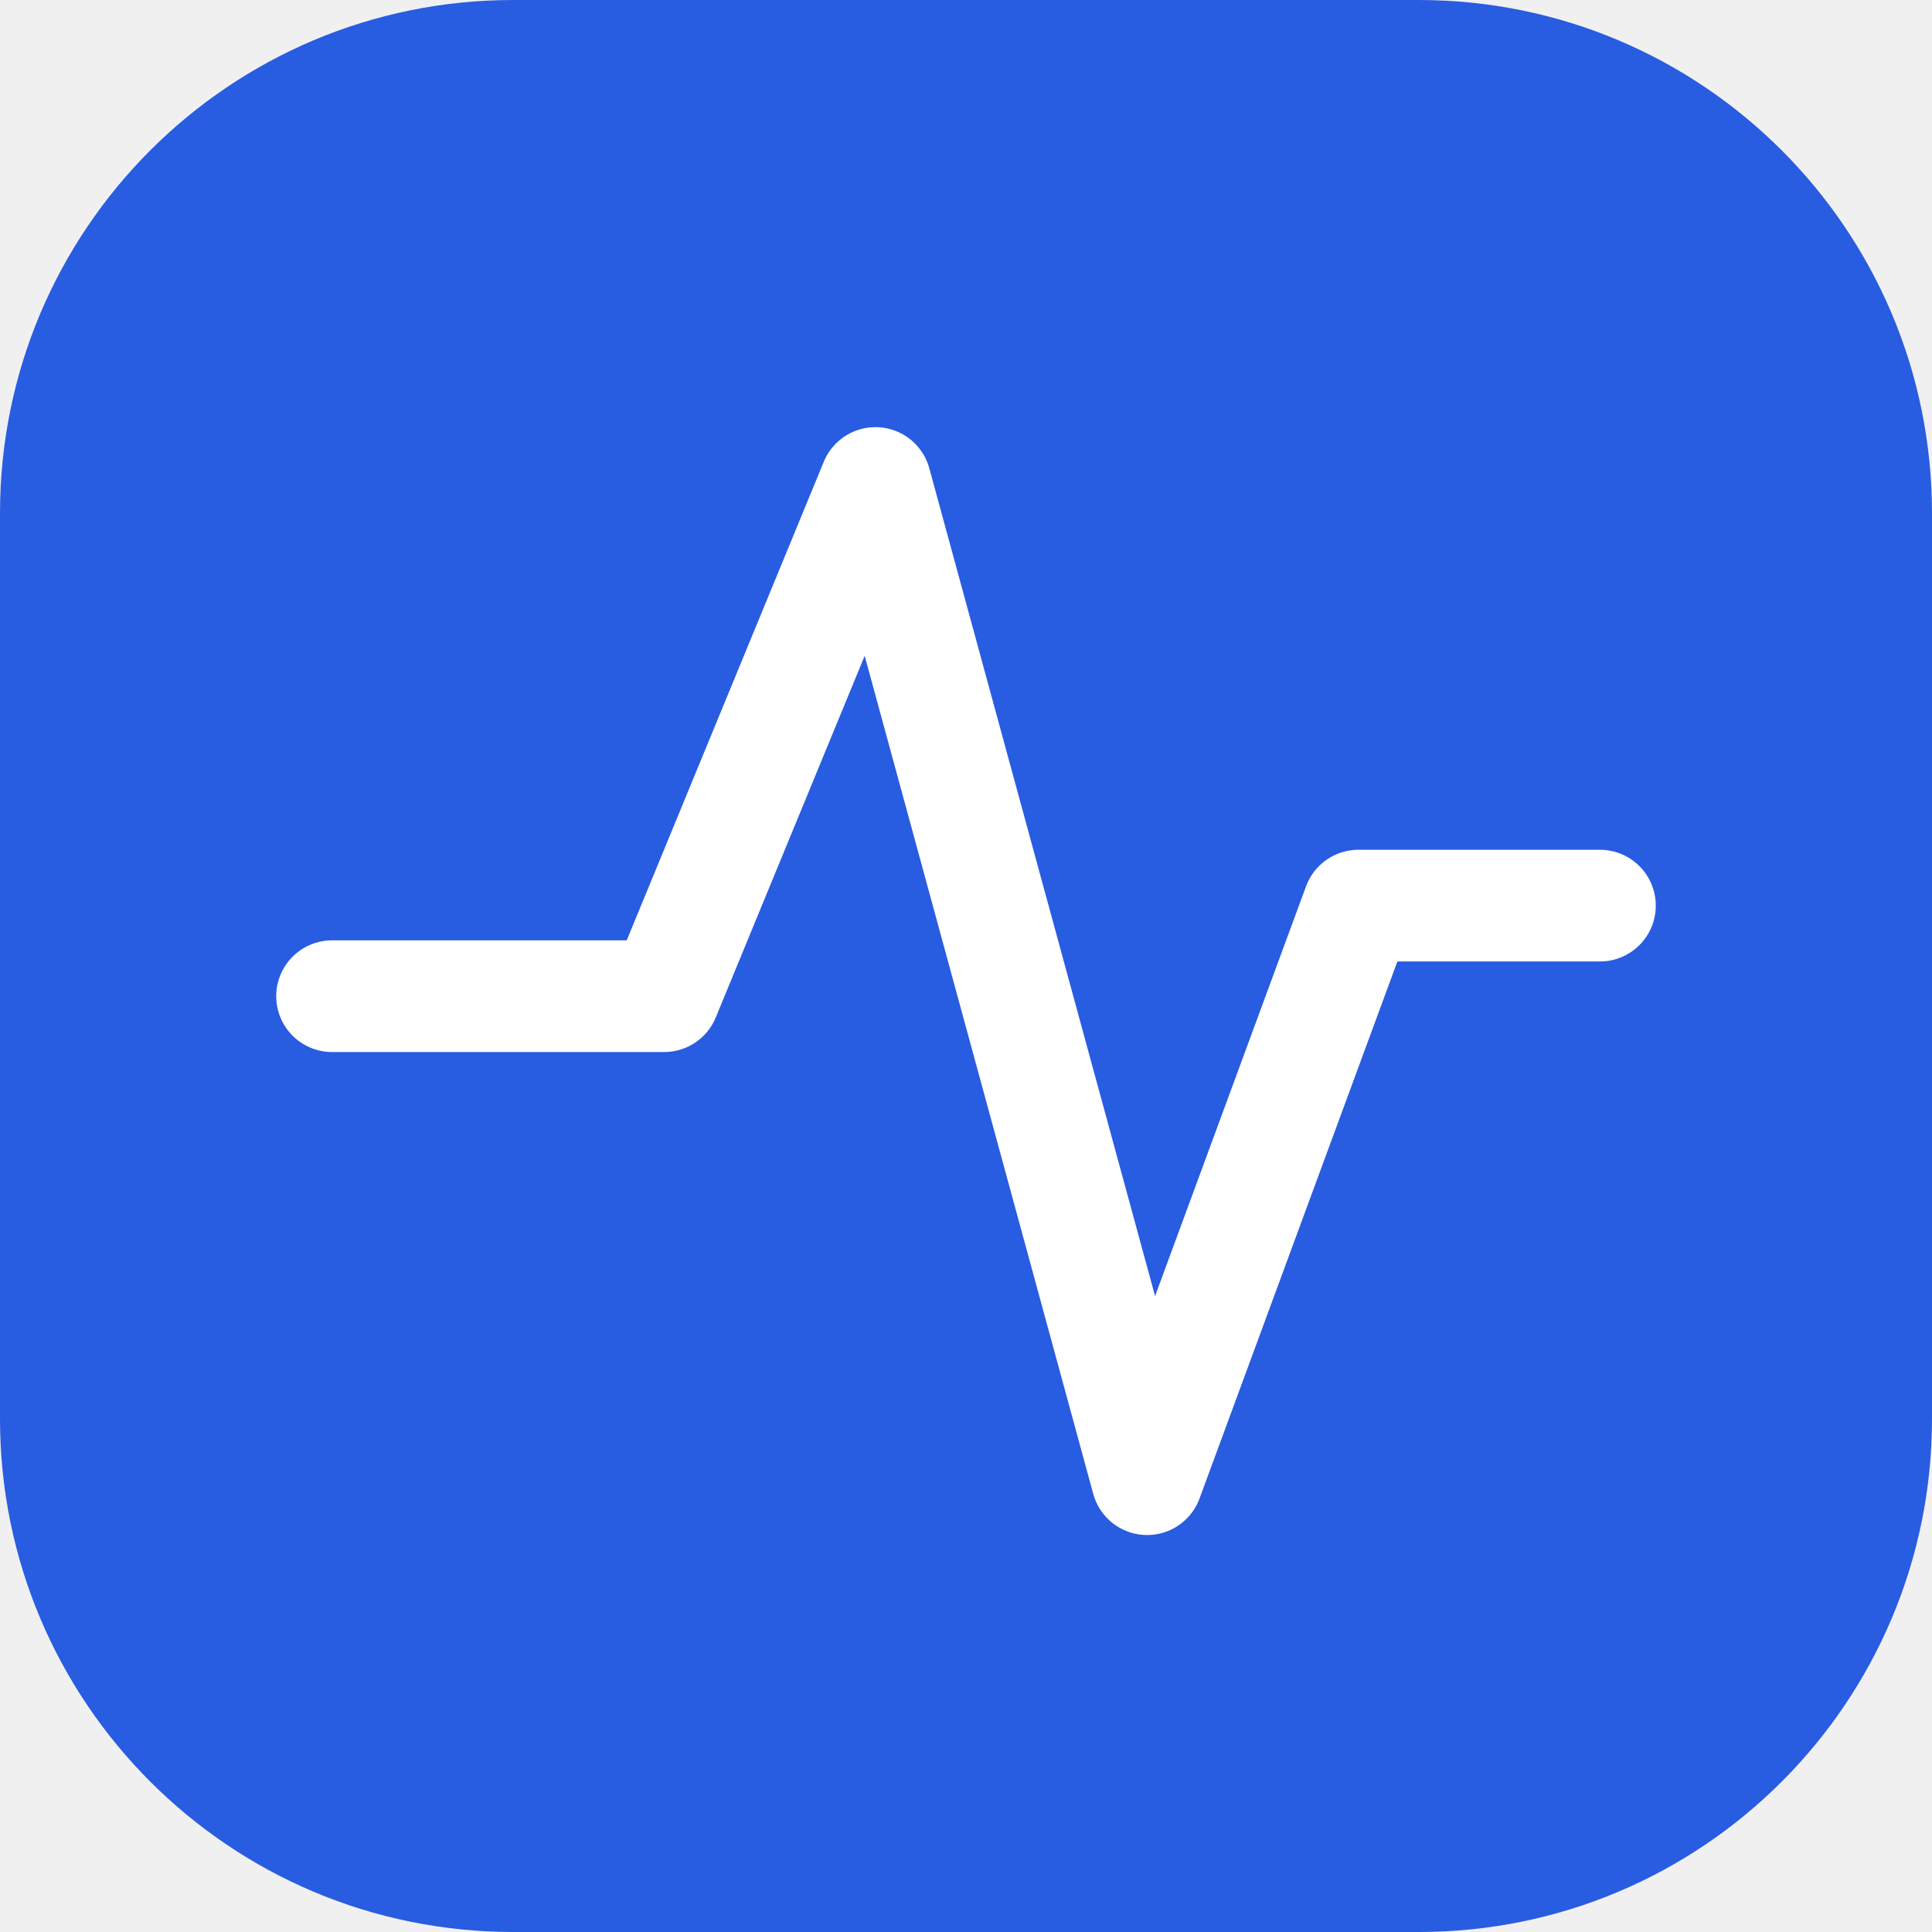
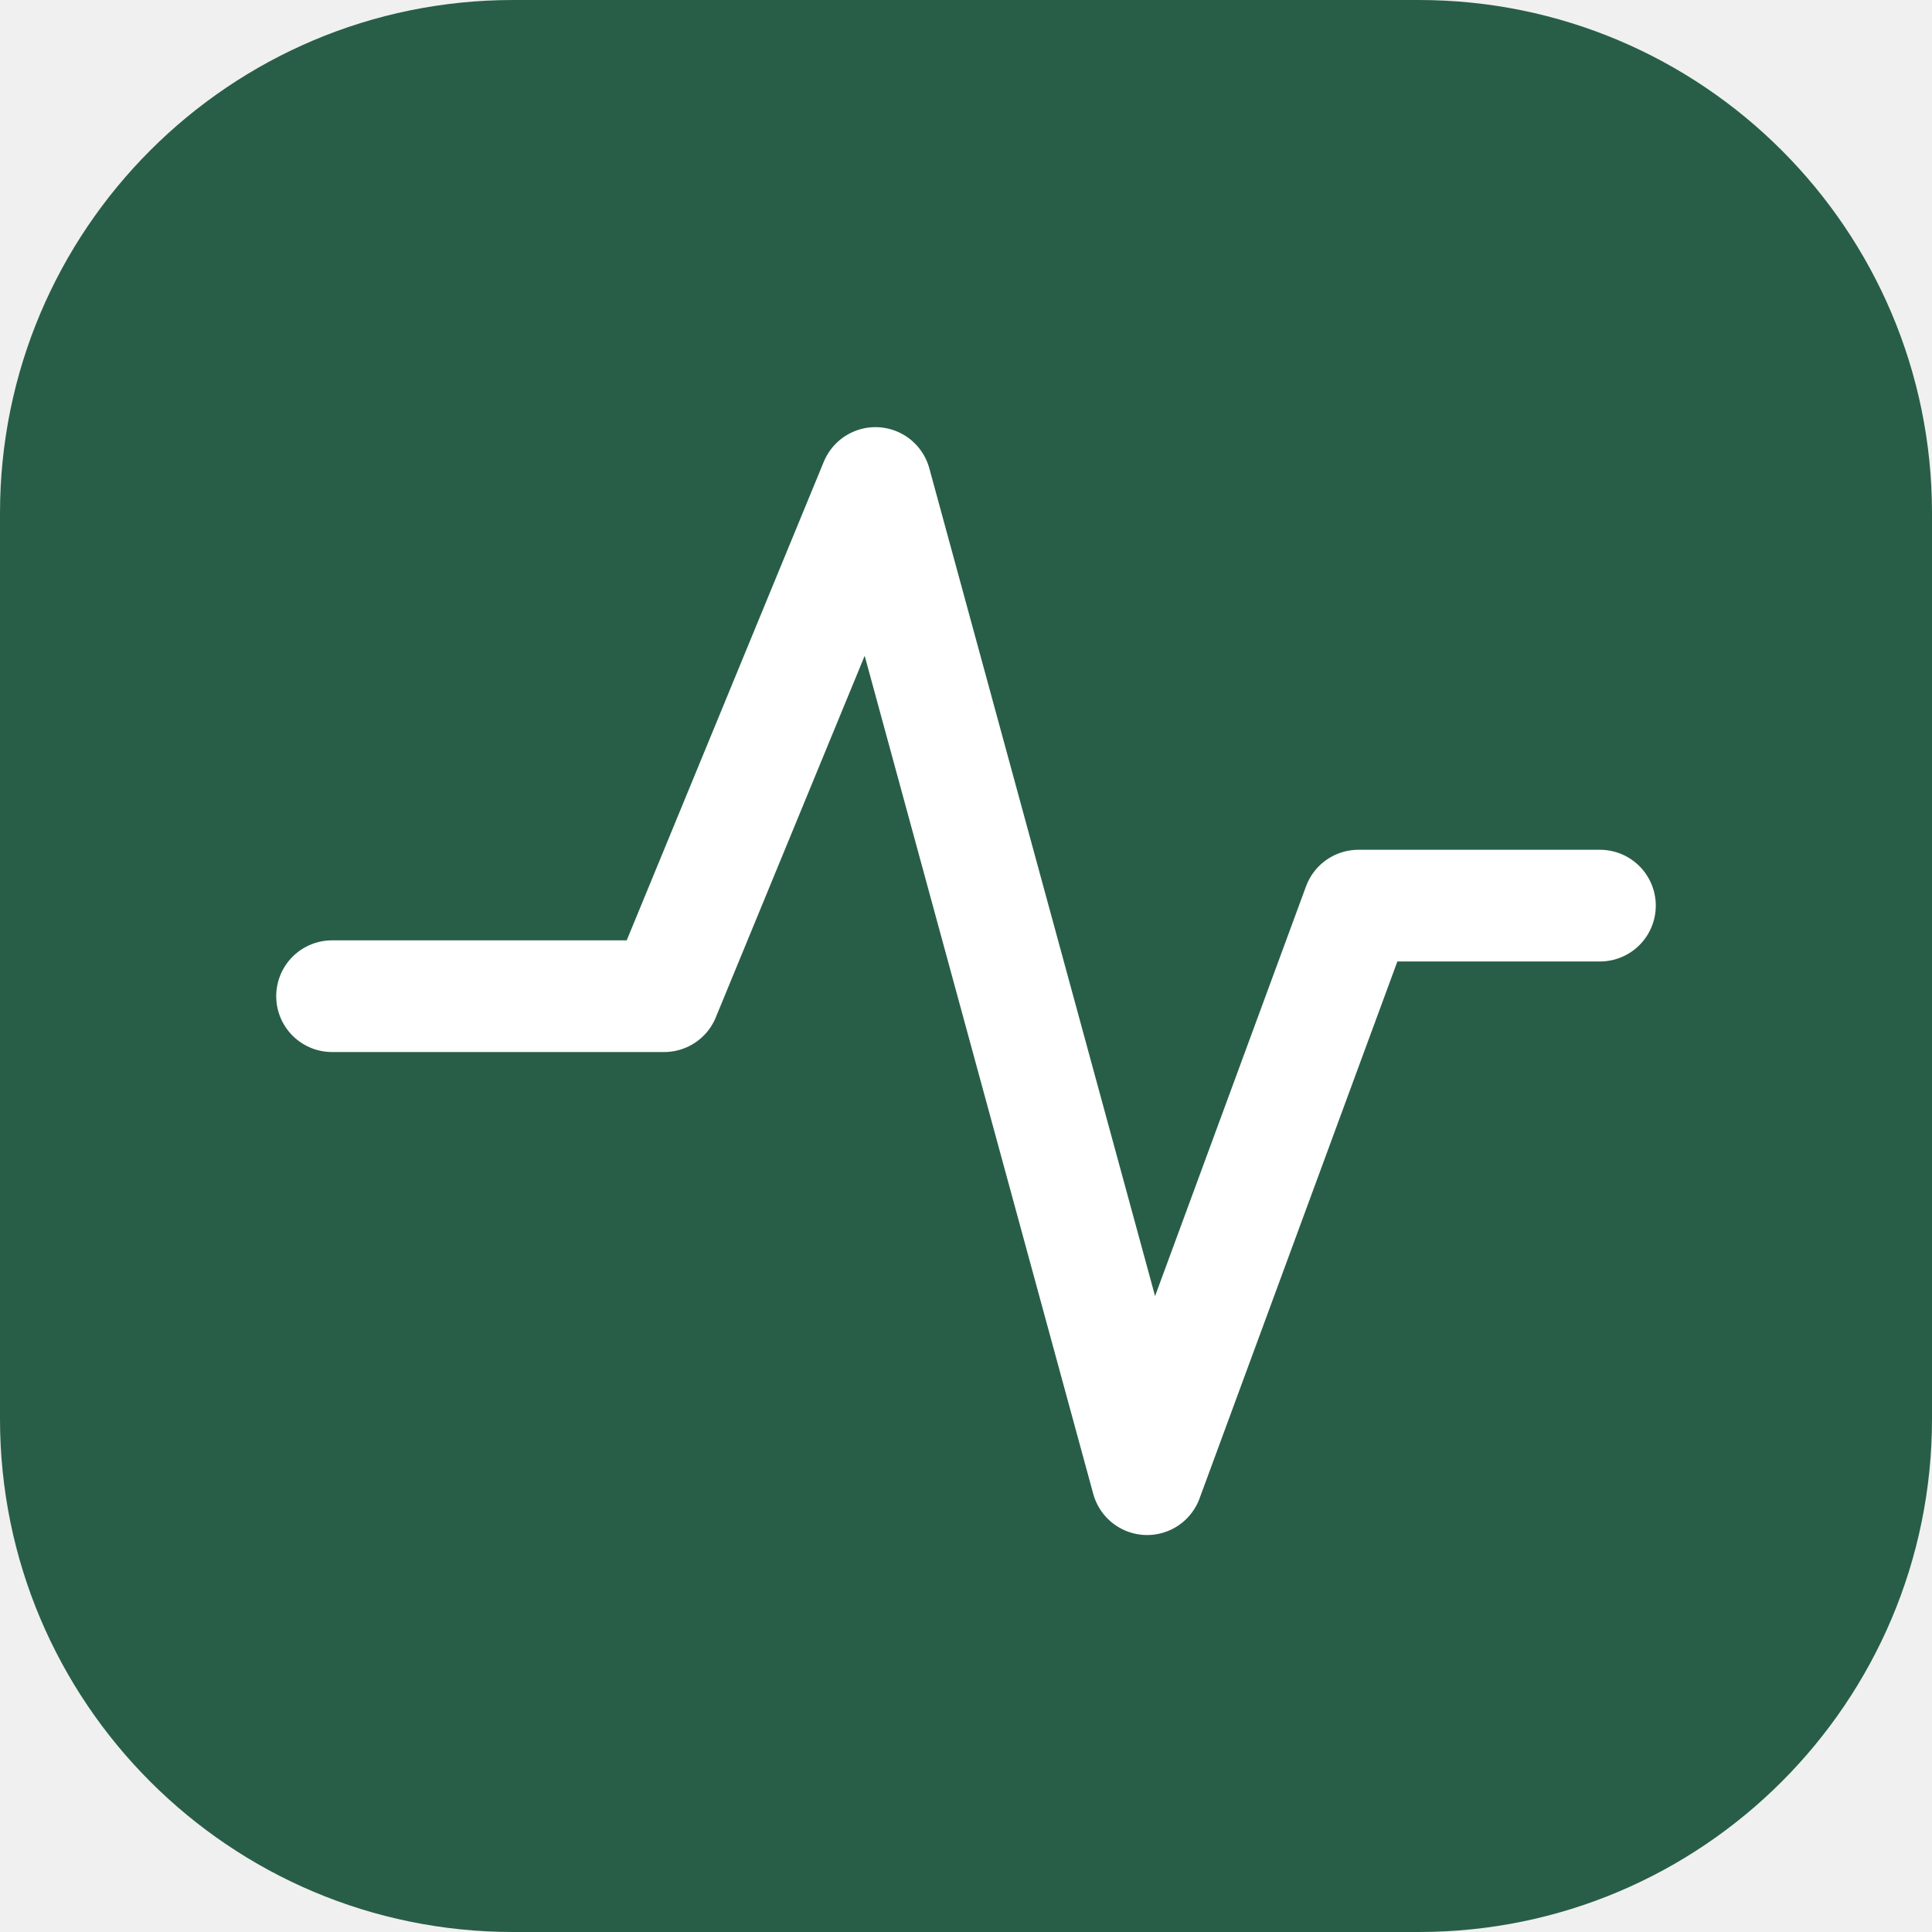
<svg xmlns="http://www.w3.org/2000/svg" viewBox="0 0 64 64">
-   <rect width="64" height="64" rx="17" fill="#285ce1" />
+   <rect width="64" height="64" rx="17" fill="#285e48" />
  <path d="M11 33h11l7-17 9 33 7-19h8" fill="none" stroke="#fff" stroke-width="3.7" stroke-linecap="round" stroke-linejoin="round" />
</svg>
